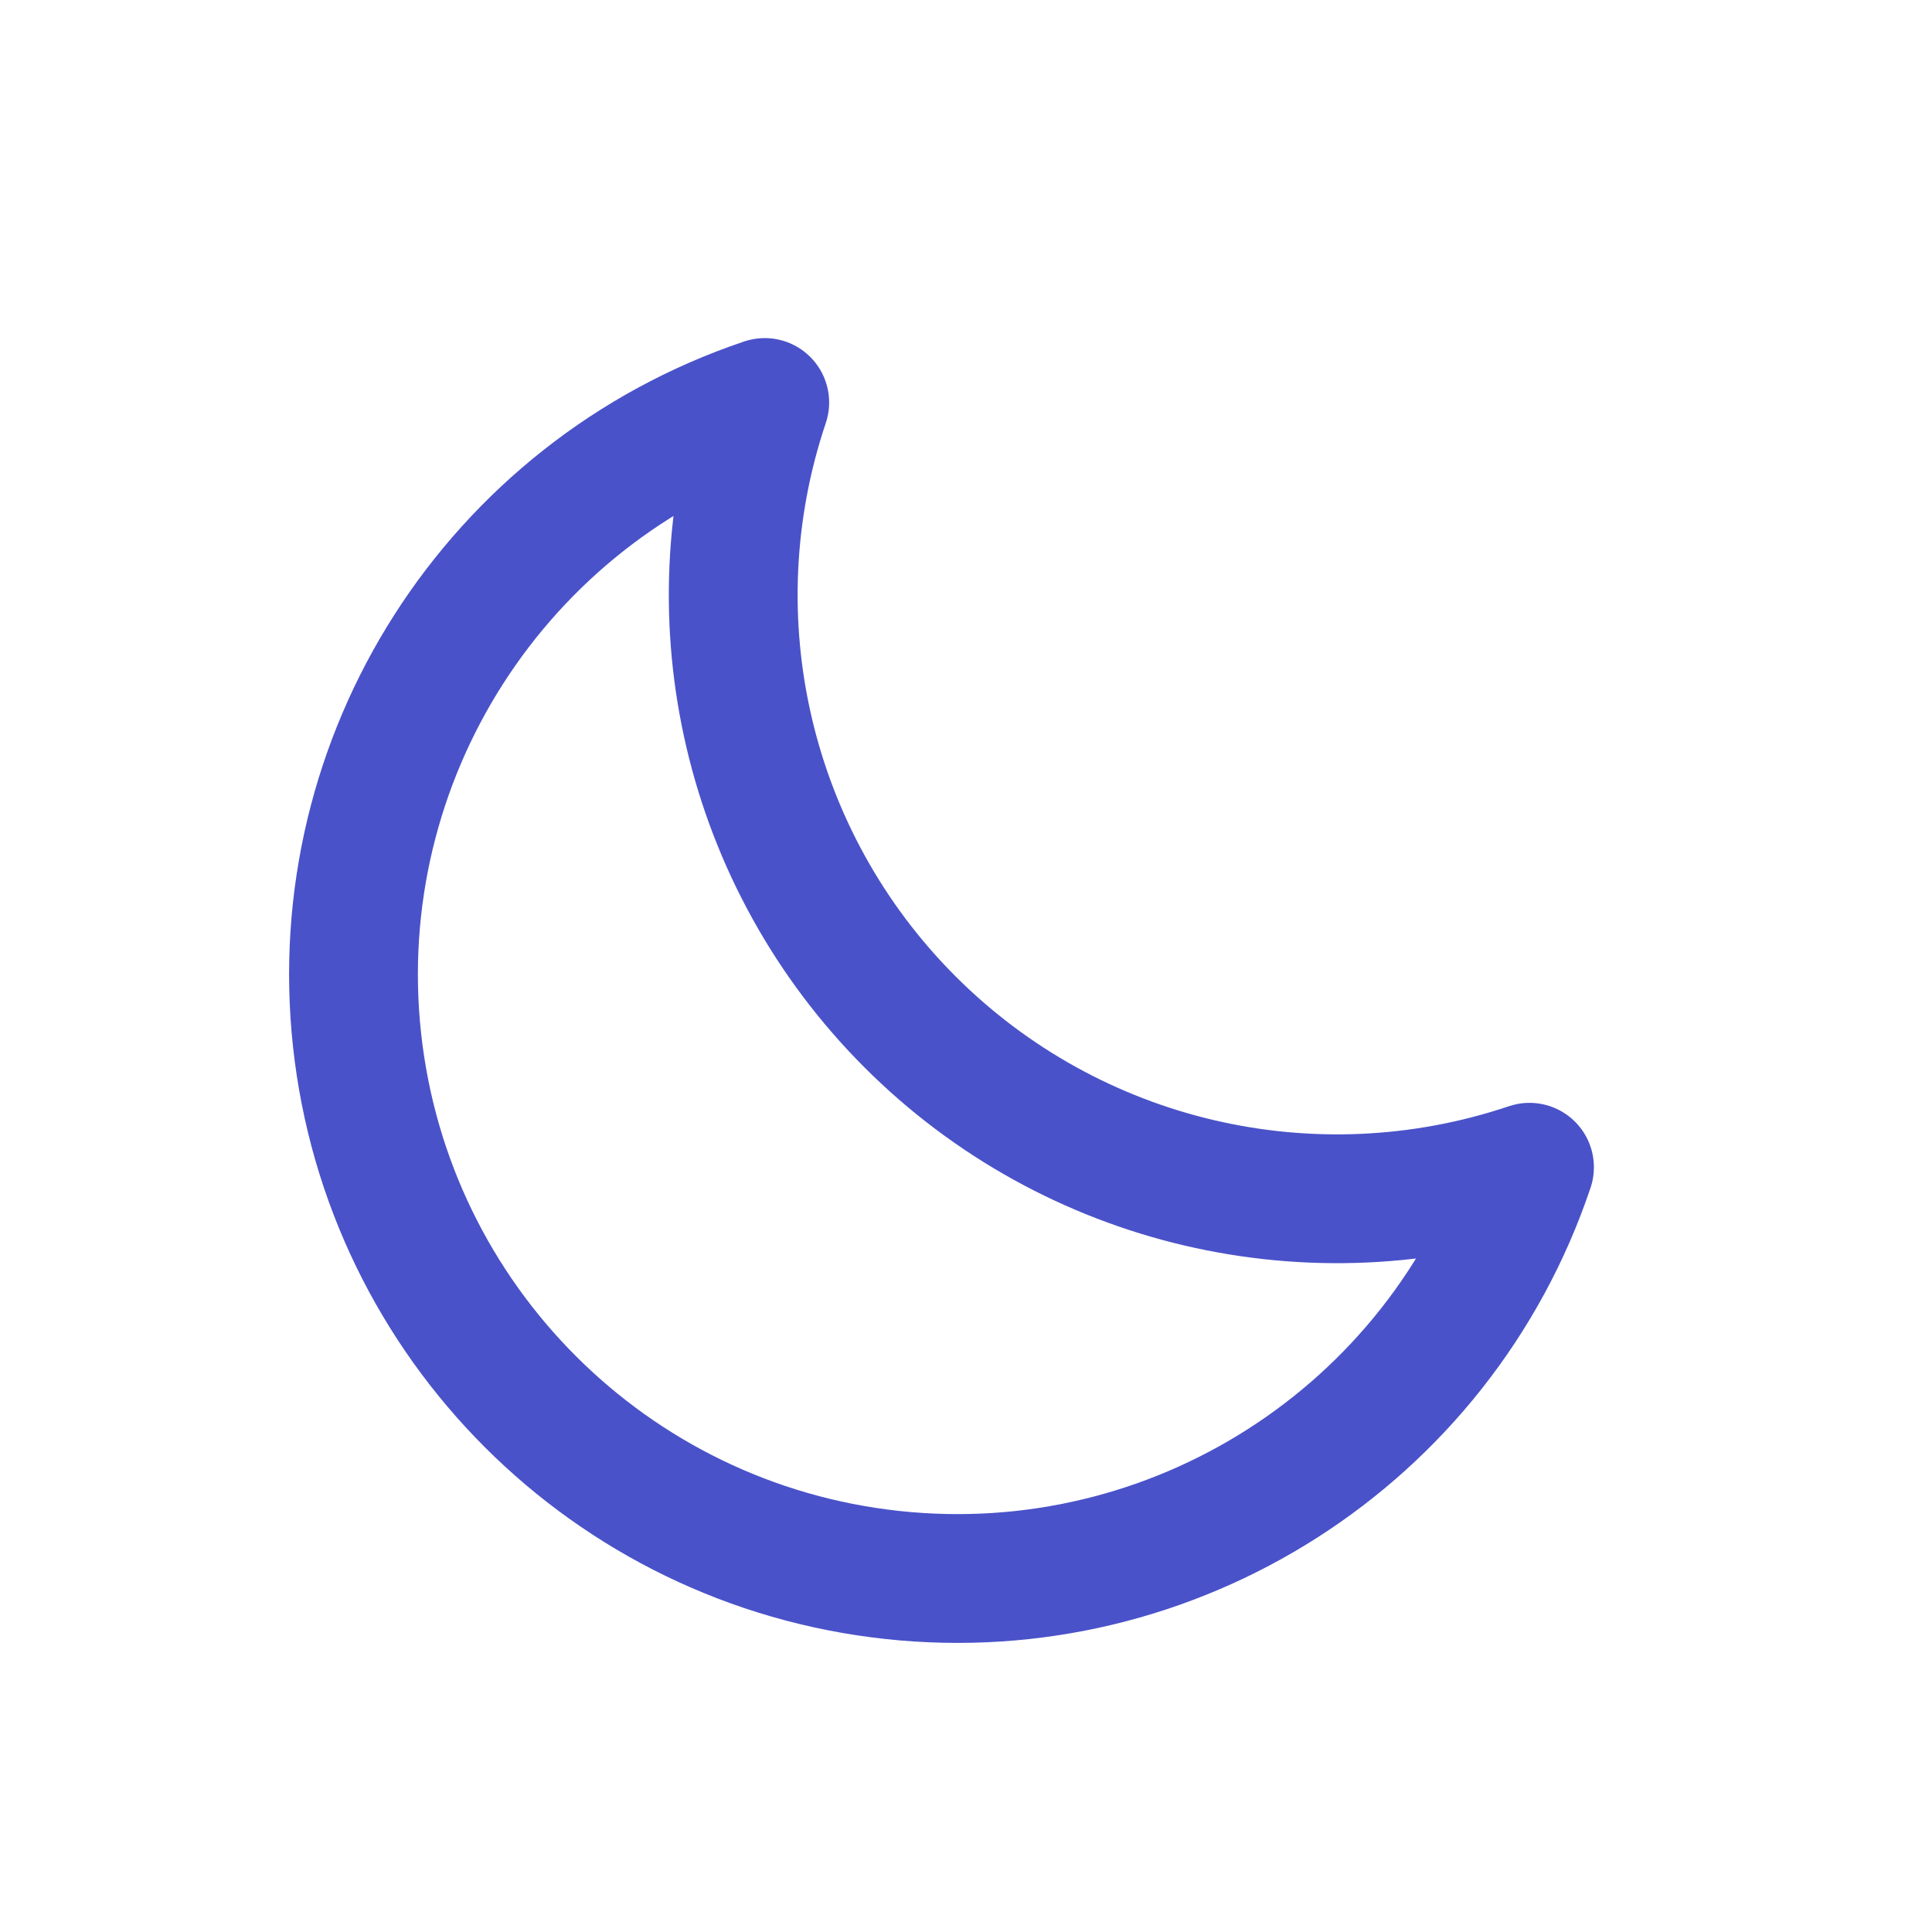
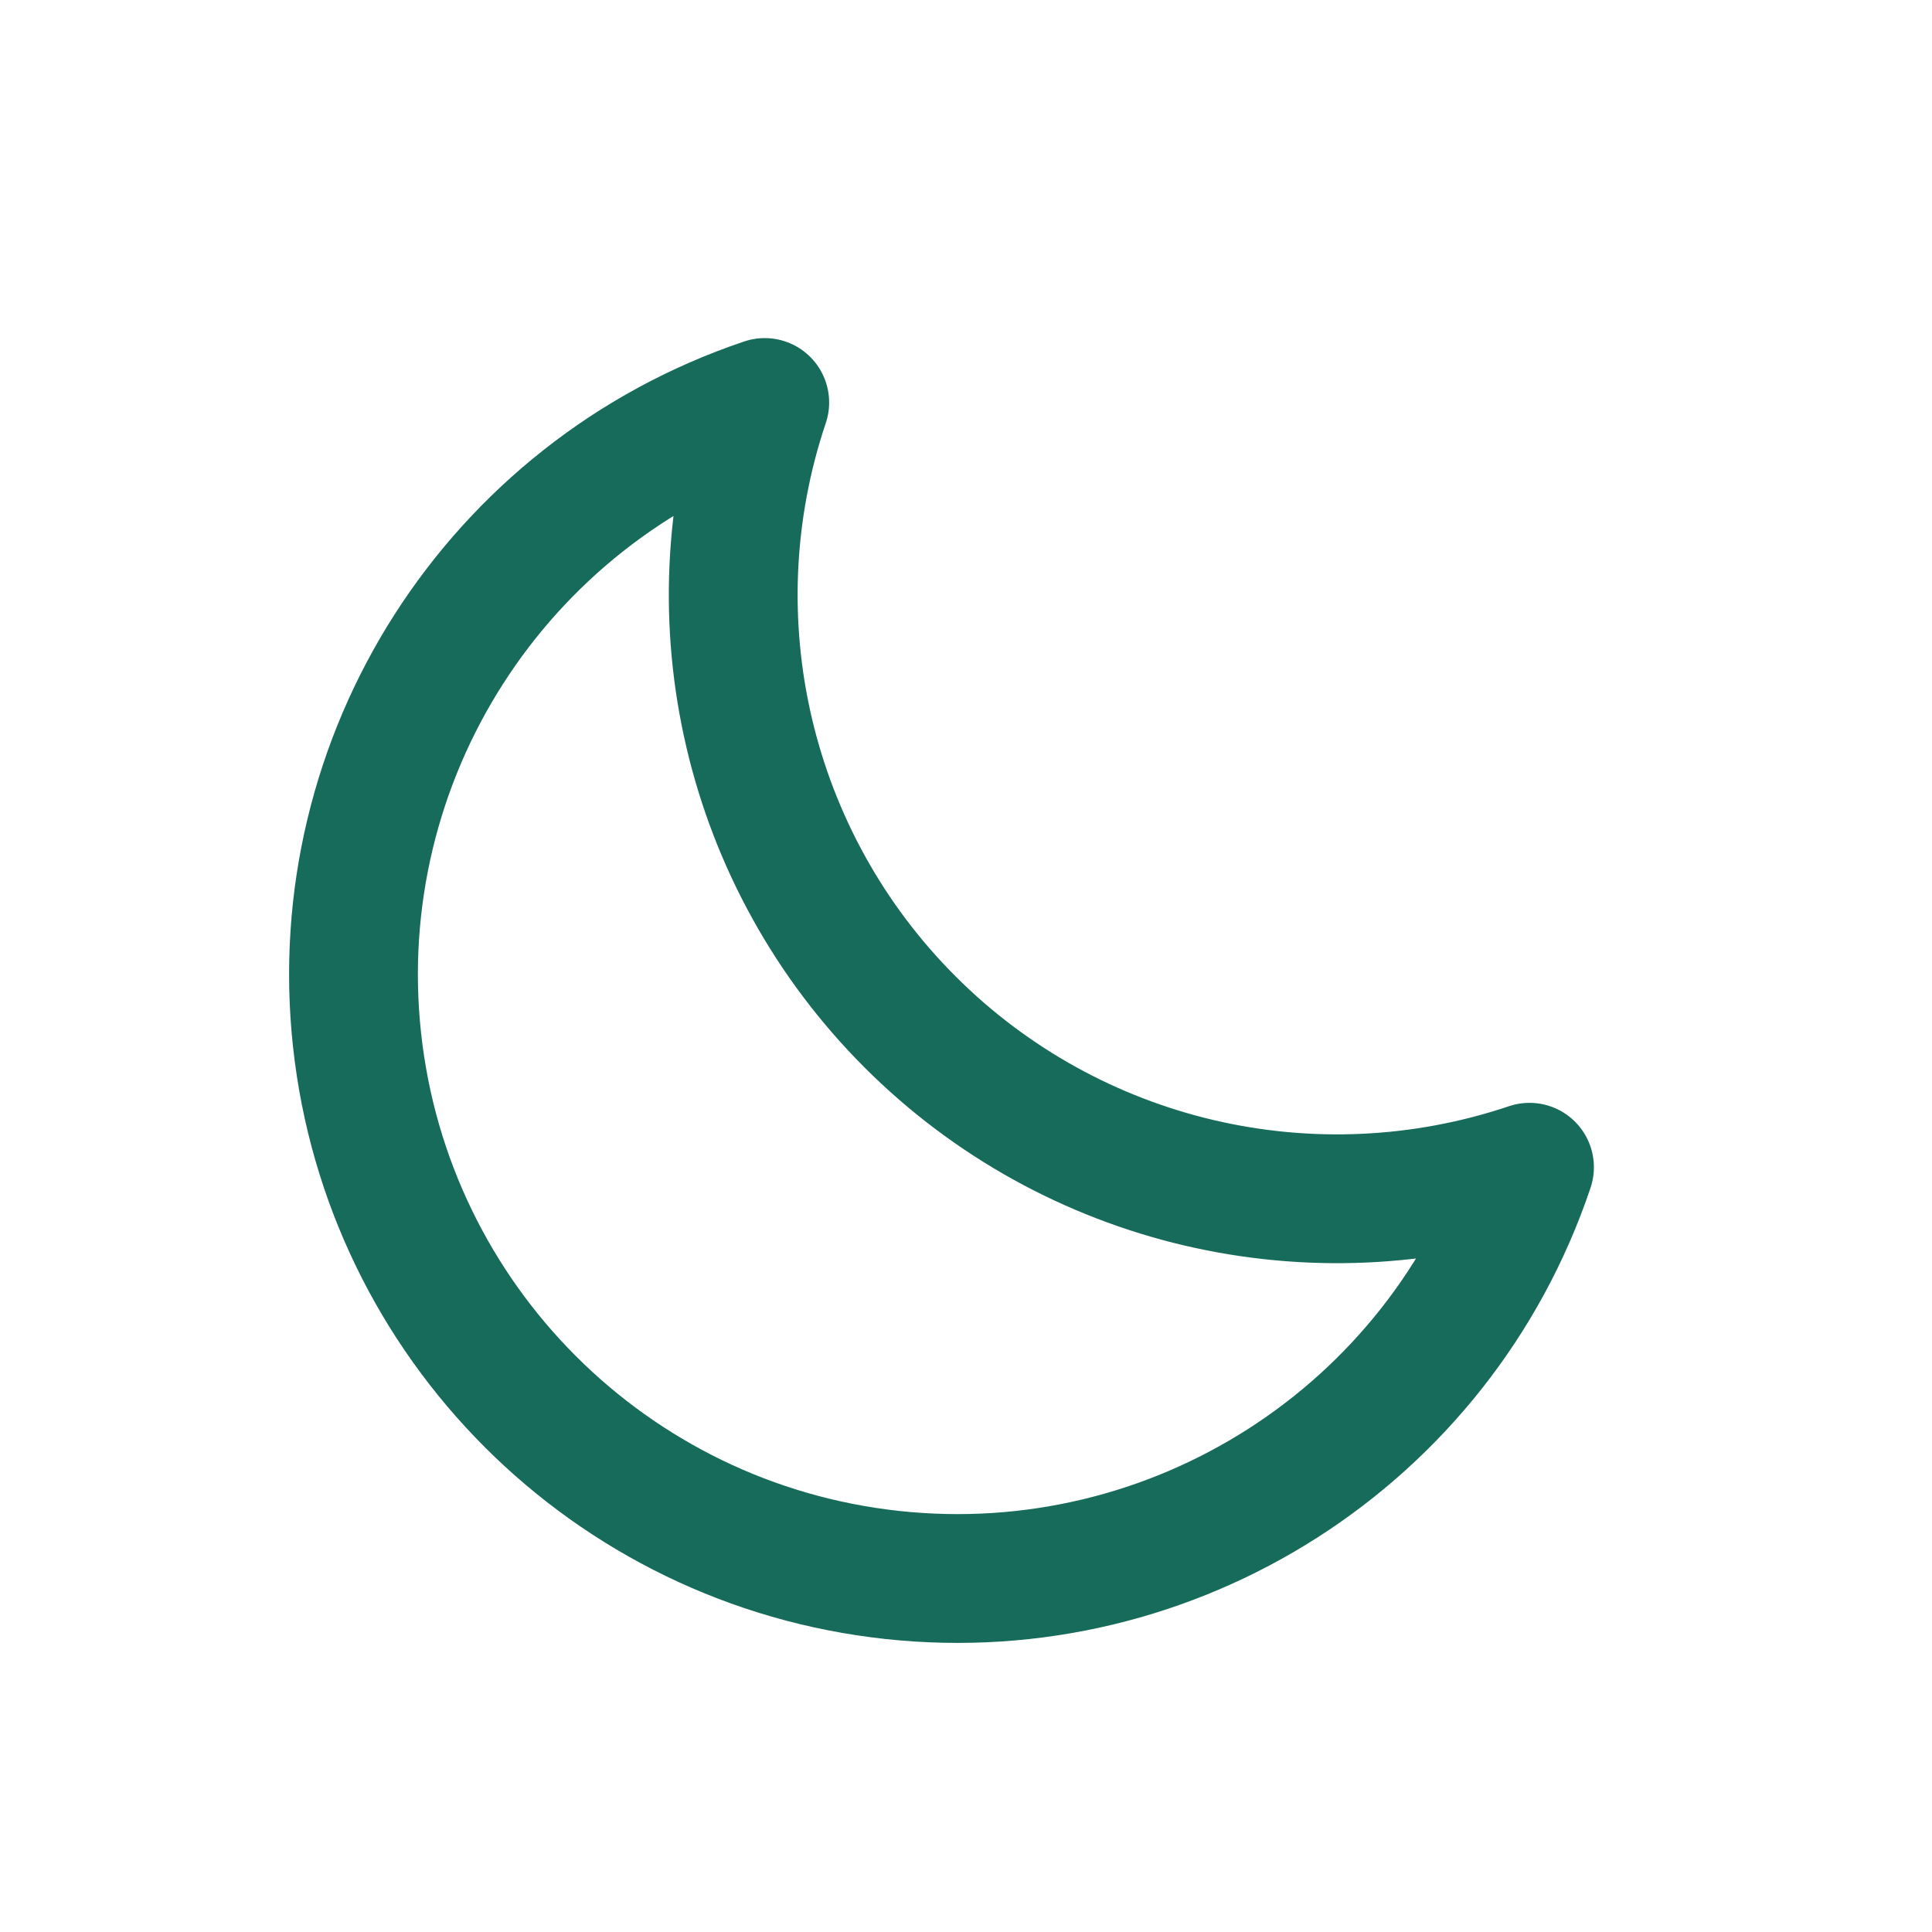
- <svg xmlns="http://www.w3.org/2000/svg" viewBox="0 0 24 24" fill="none" stroke="#4A52C9" stroke-width="1.6" stroke-linecap="round" stroke-linejoin="round">
+ <svg xmlns="http://www.w3.org/2000/svg" viewBox="0 0 24 24" fill="none" stroke="#176B5B" stroke-width="1.6" stroke-linecap="round" stroke-linejoin="round">
  <path d="M19 14.5A7.5 7.5 0 0 1 9.5 5a7.5 7.5 0 1 0 9.5 9.5z" />
</svg>
